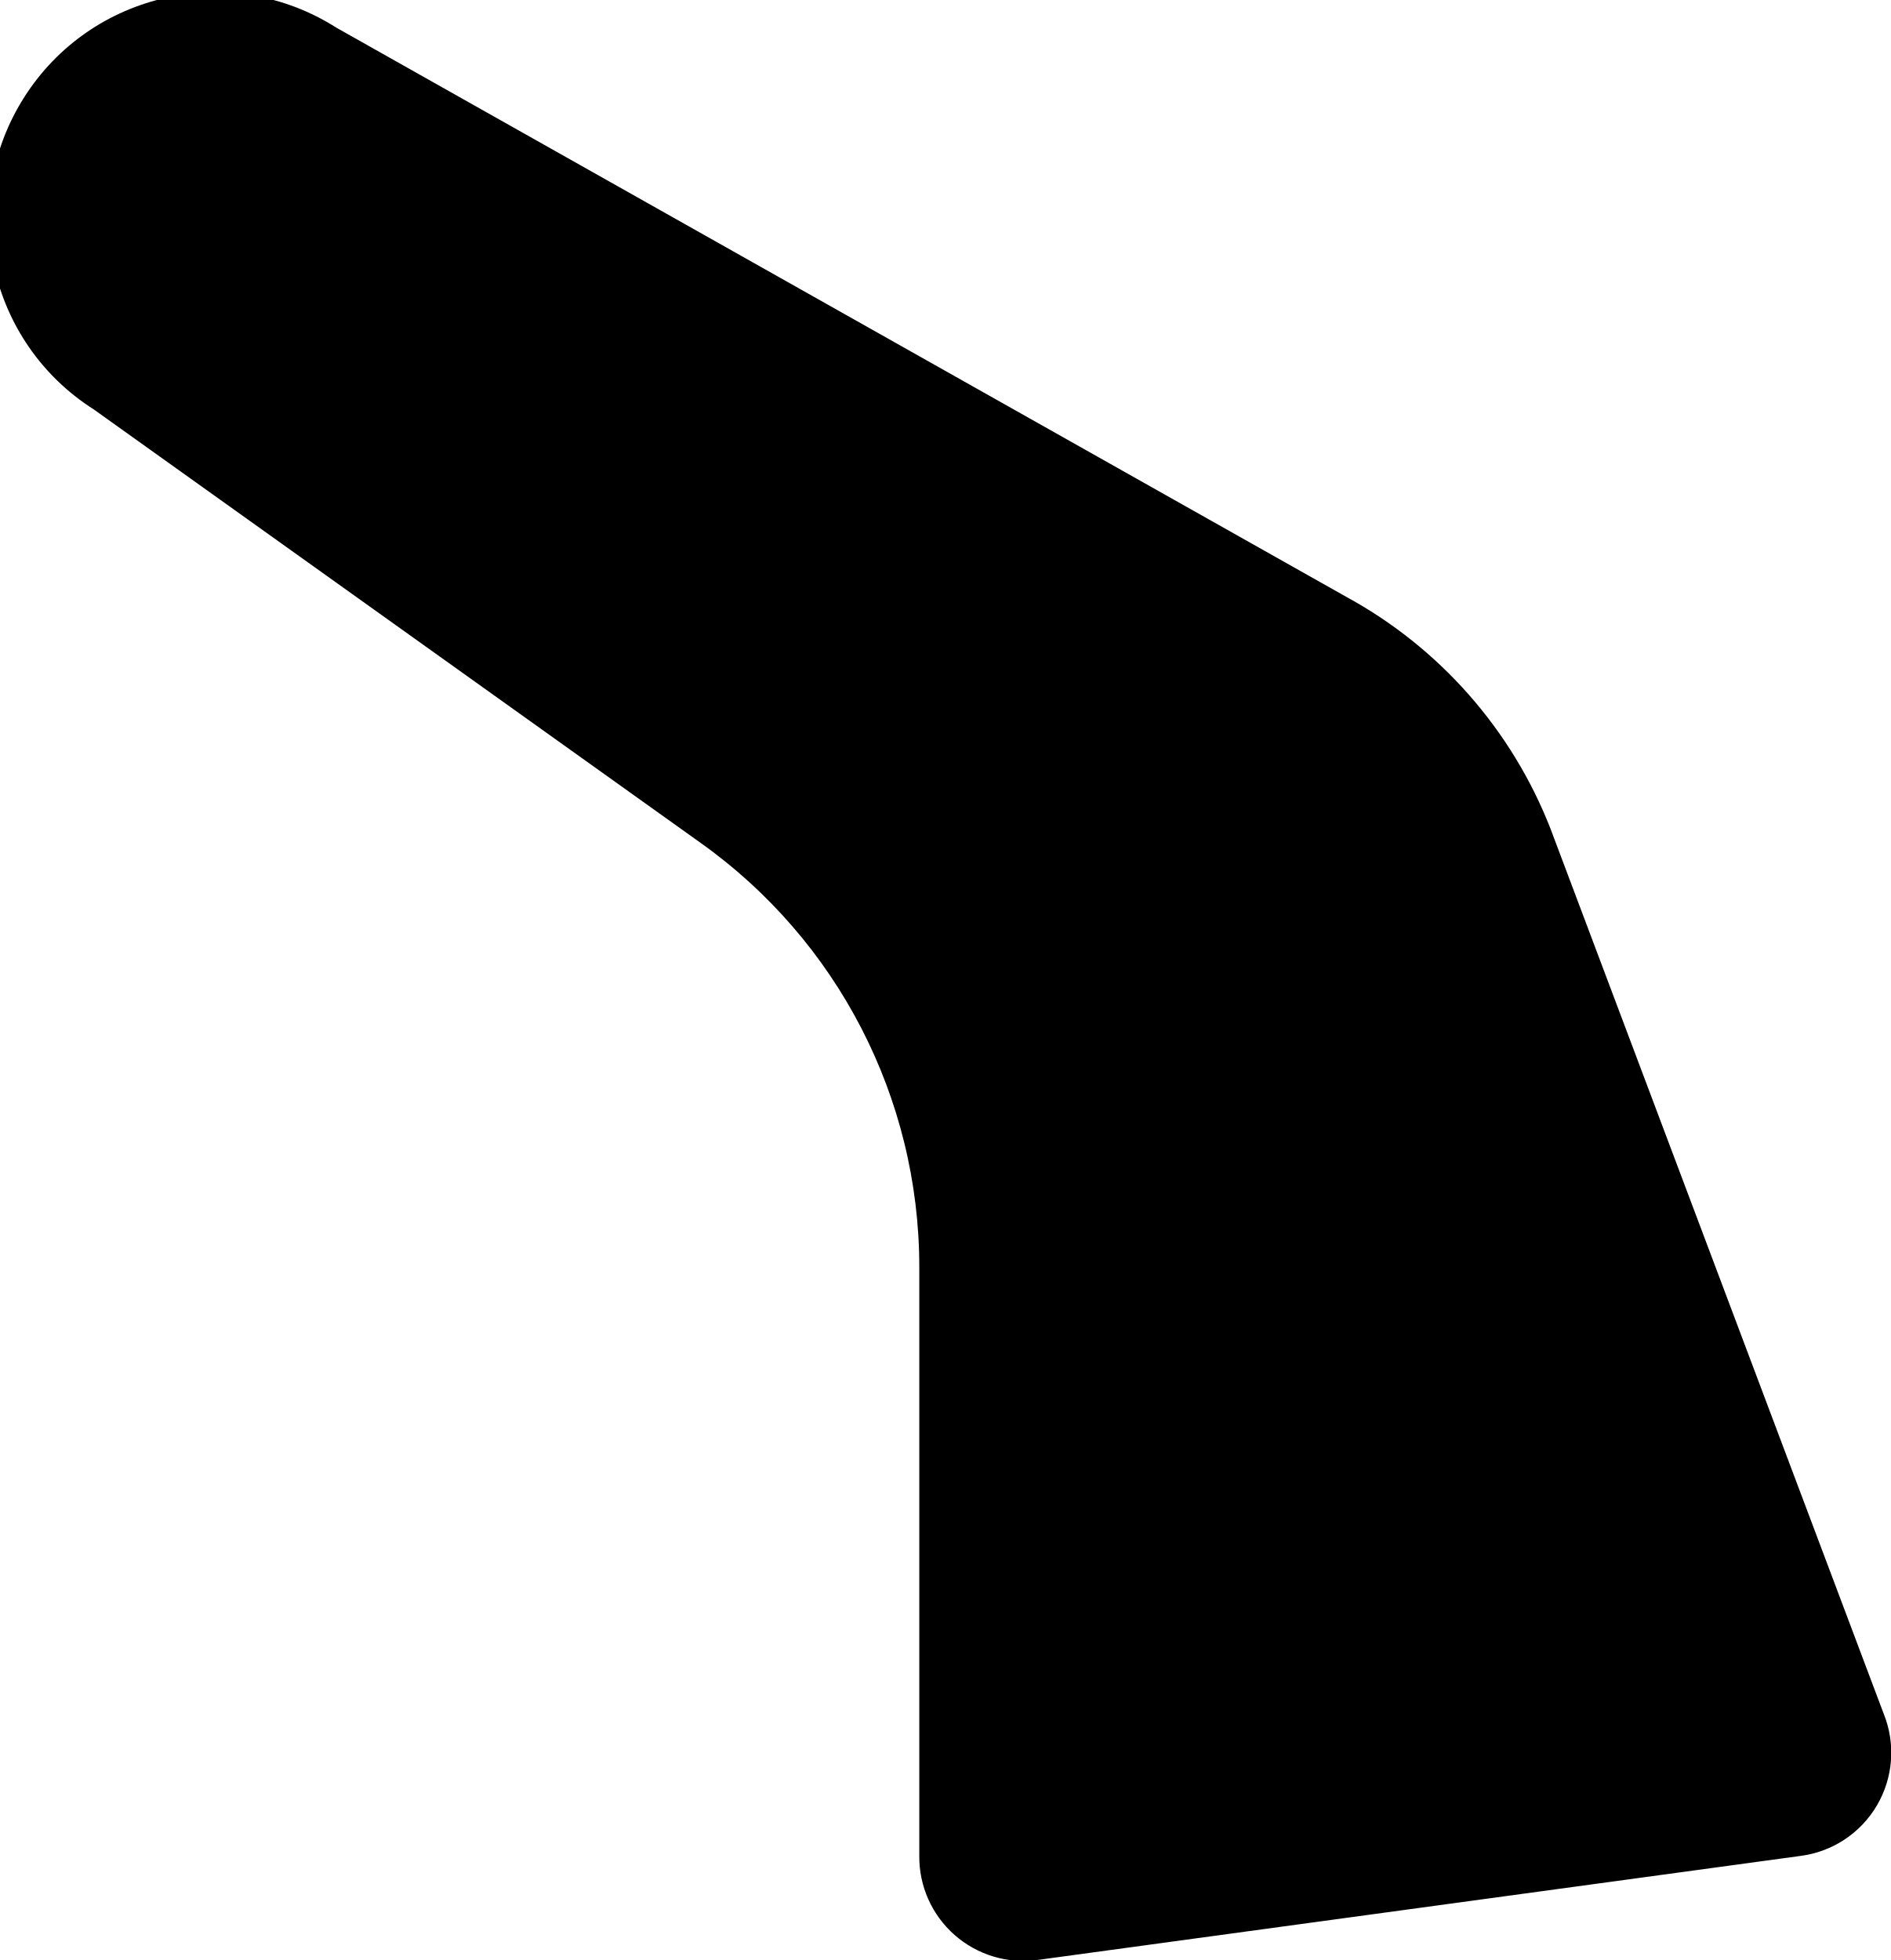
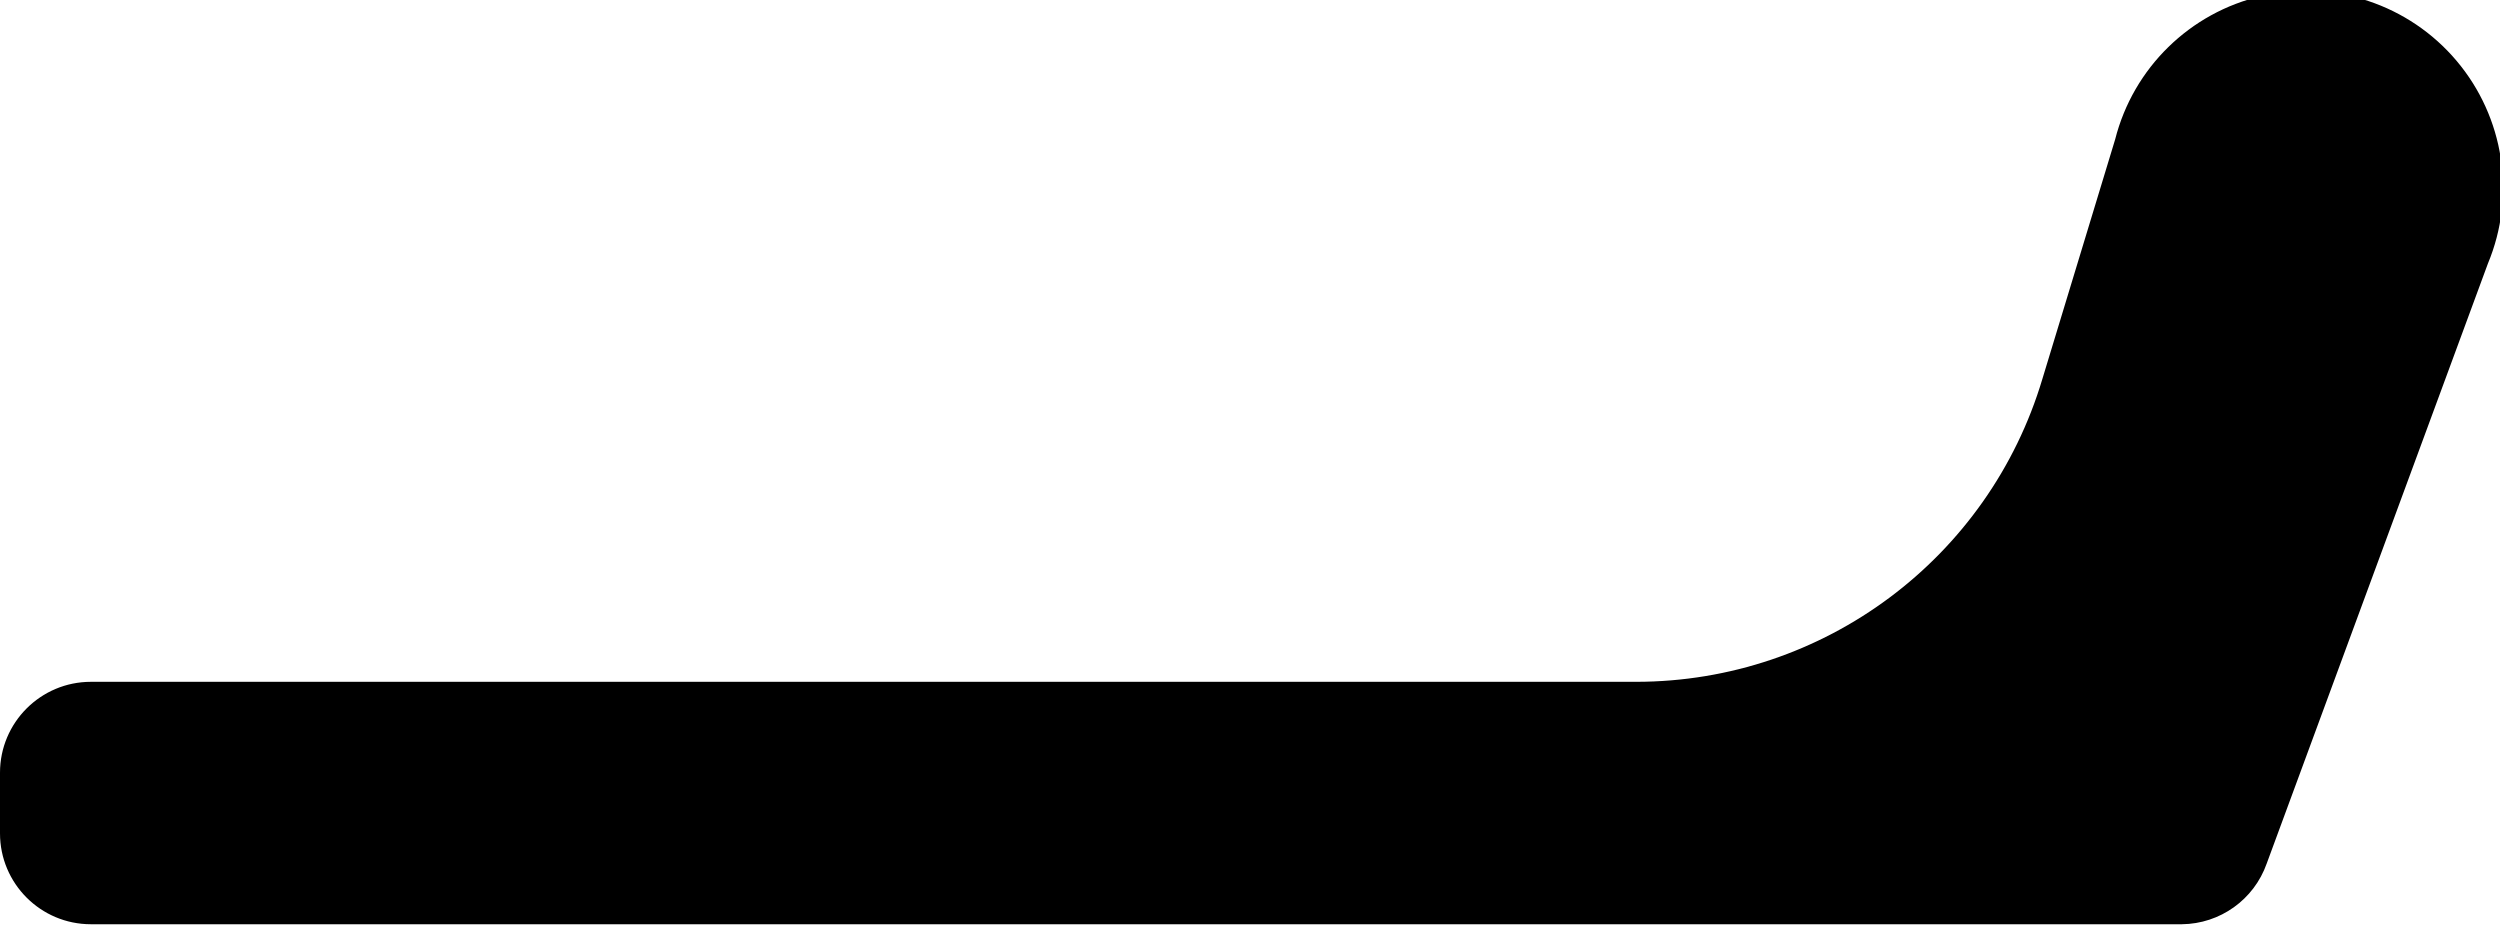
- <svg xmlns="http://www.w3.org/2000/svg" viewBox="-0.365 -0.485 0.545 0.565">
-   <path d="M-0.338 -0.367A0.065 0.065 0 0 1 -0.268 -0.477L0.023 -0.313A0.13 0.13 0 0 1 0.082 -0.246L0.178 0.009A0.03 0.03 0 0 1 0.154 0.05L-0.066 0.08A0.03 0.03 0 0 1 -0.1 0.05L-0.1 -0.12A0.15 0.15 0 0 0 -0.163 -0.242Z" />
+ <svg xmlns="http://www.w3.org/2000/svg" viewBox="0 -0.905 0.825 0.305">
+   <path d="M0.698 -0.859A0.065 0.065 0 1 1 0.821 -0.818L0.748 -0.62A0.03 0.03 0 0 1 0.72 -0.6L0.03 -0.6A0.03 0.03 0 0 1 0 -0.63L0 -0.65A0.03 0.03 0 0 1 0.03 -0.68L0.54 -0.68A0.14 0.14 0 0 0 0.674 -0.78Z" />
</svg>
